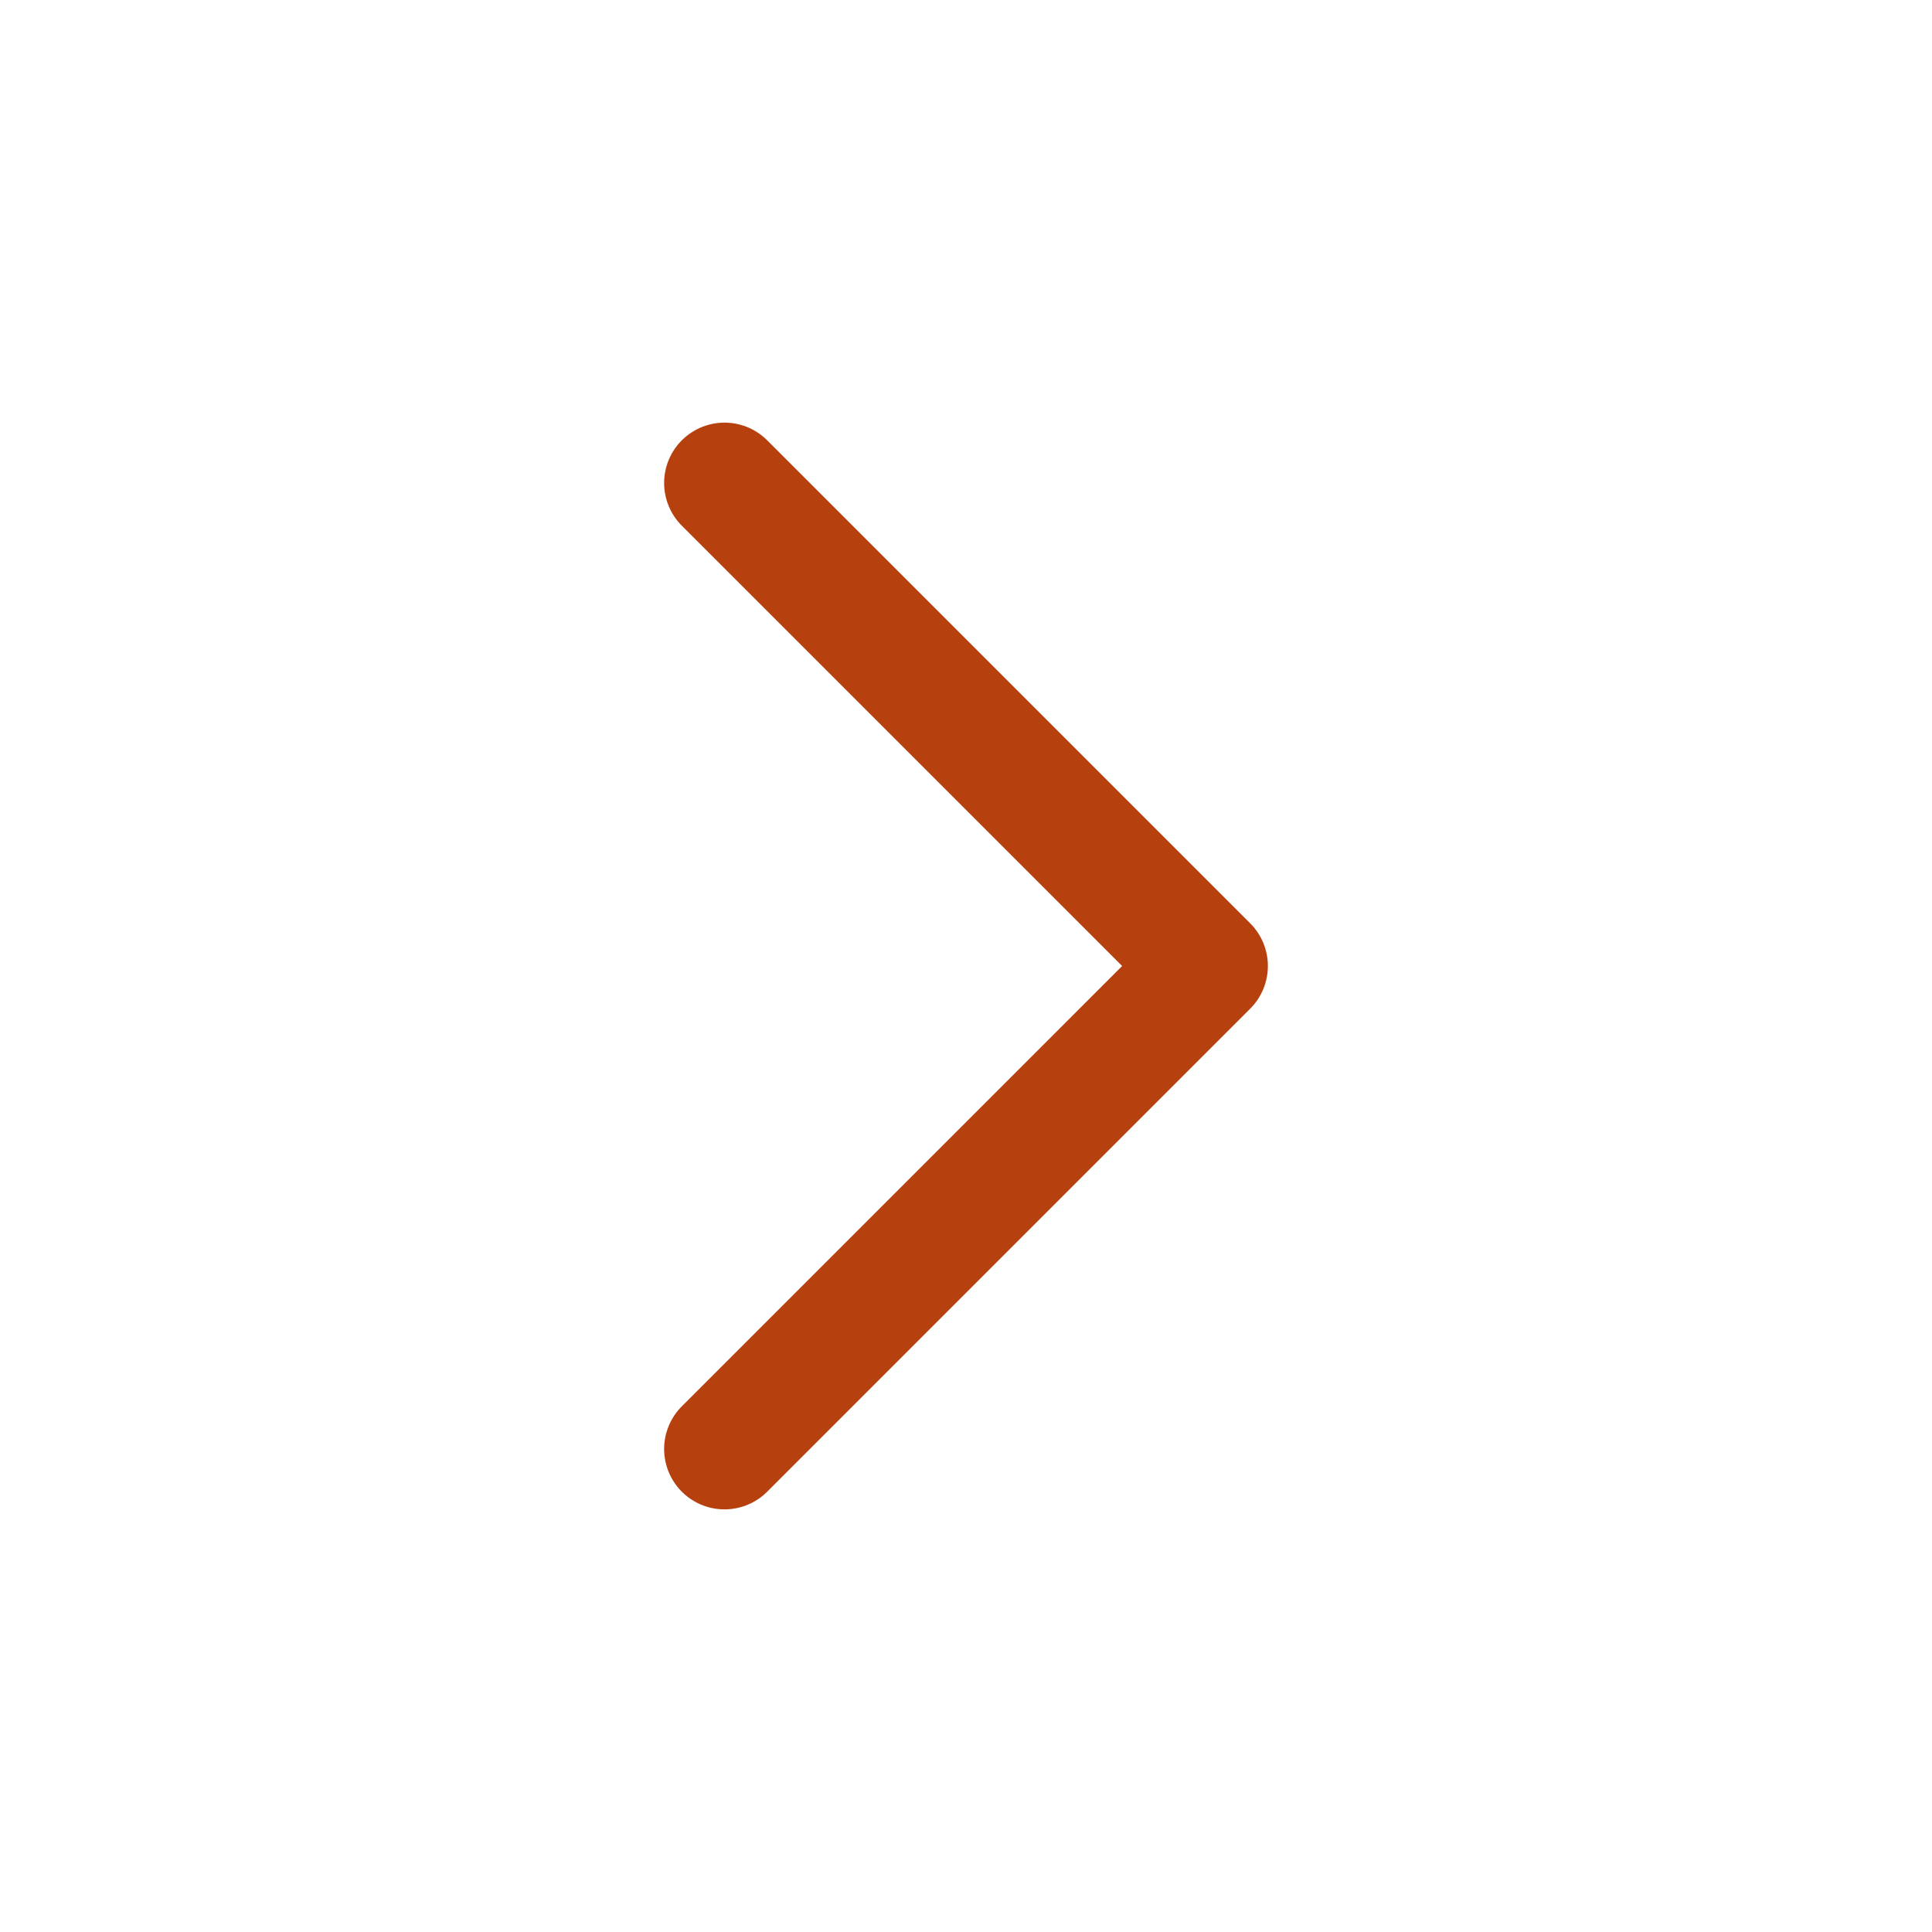
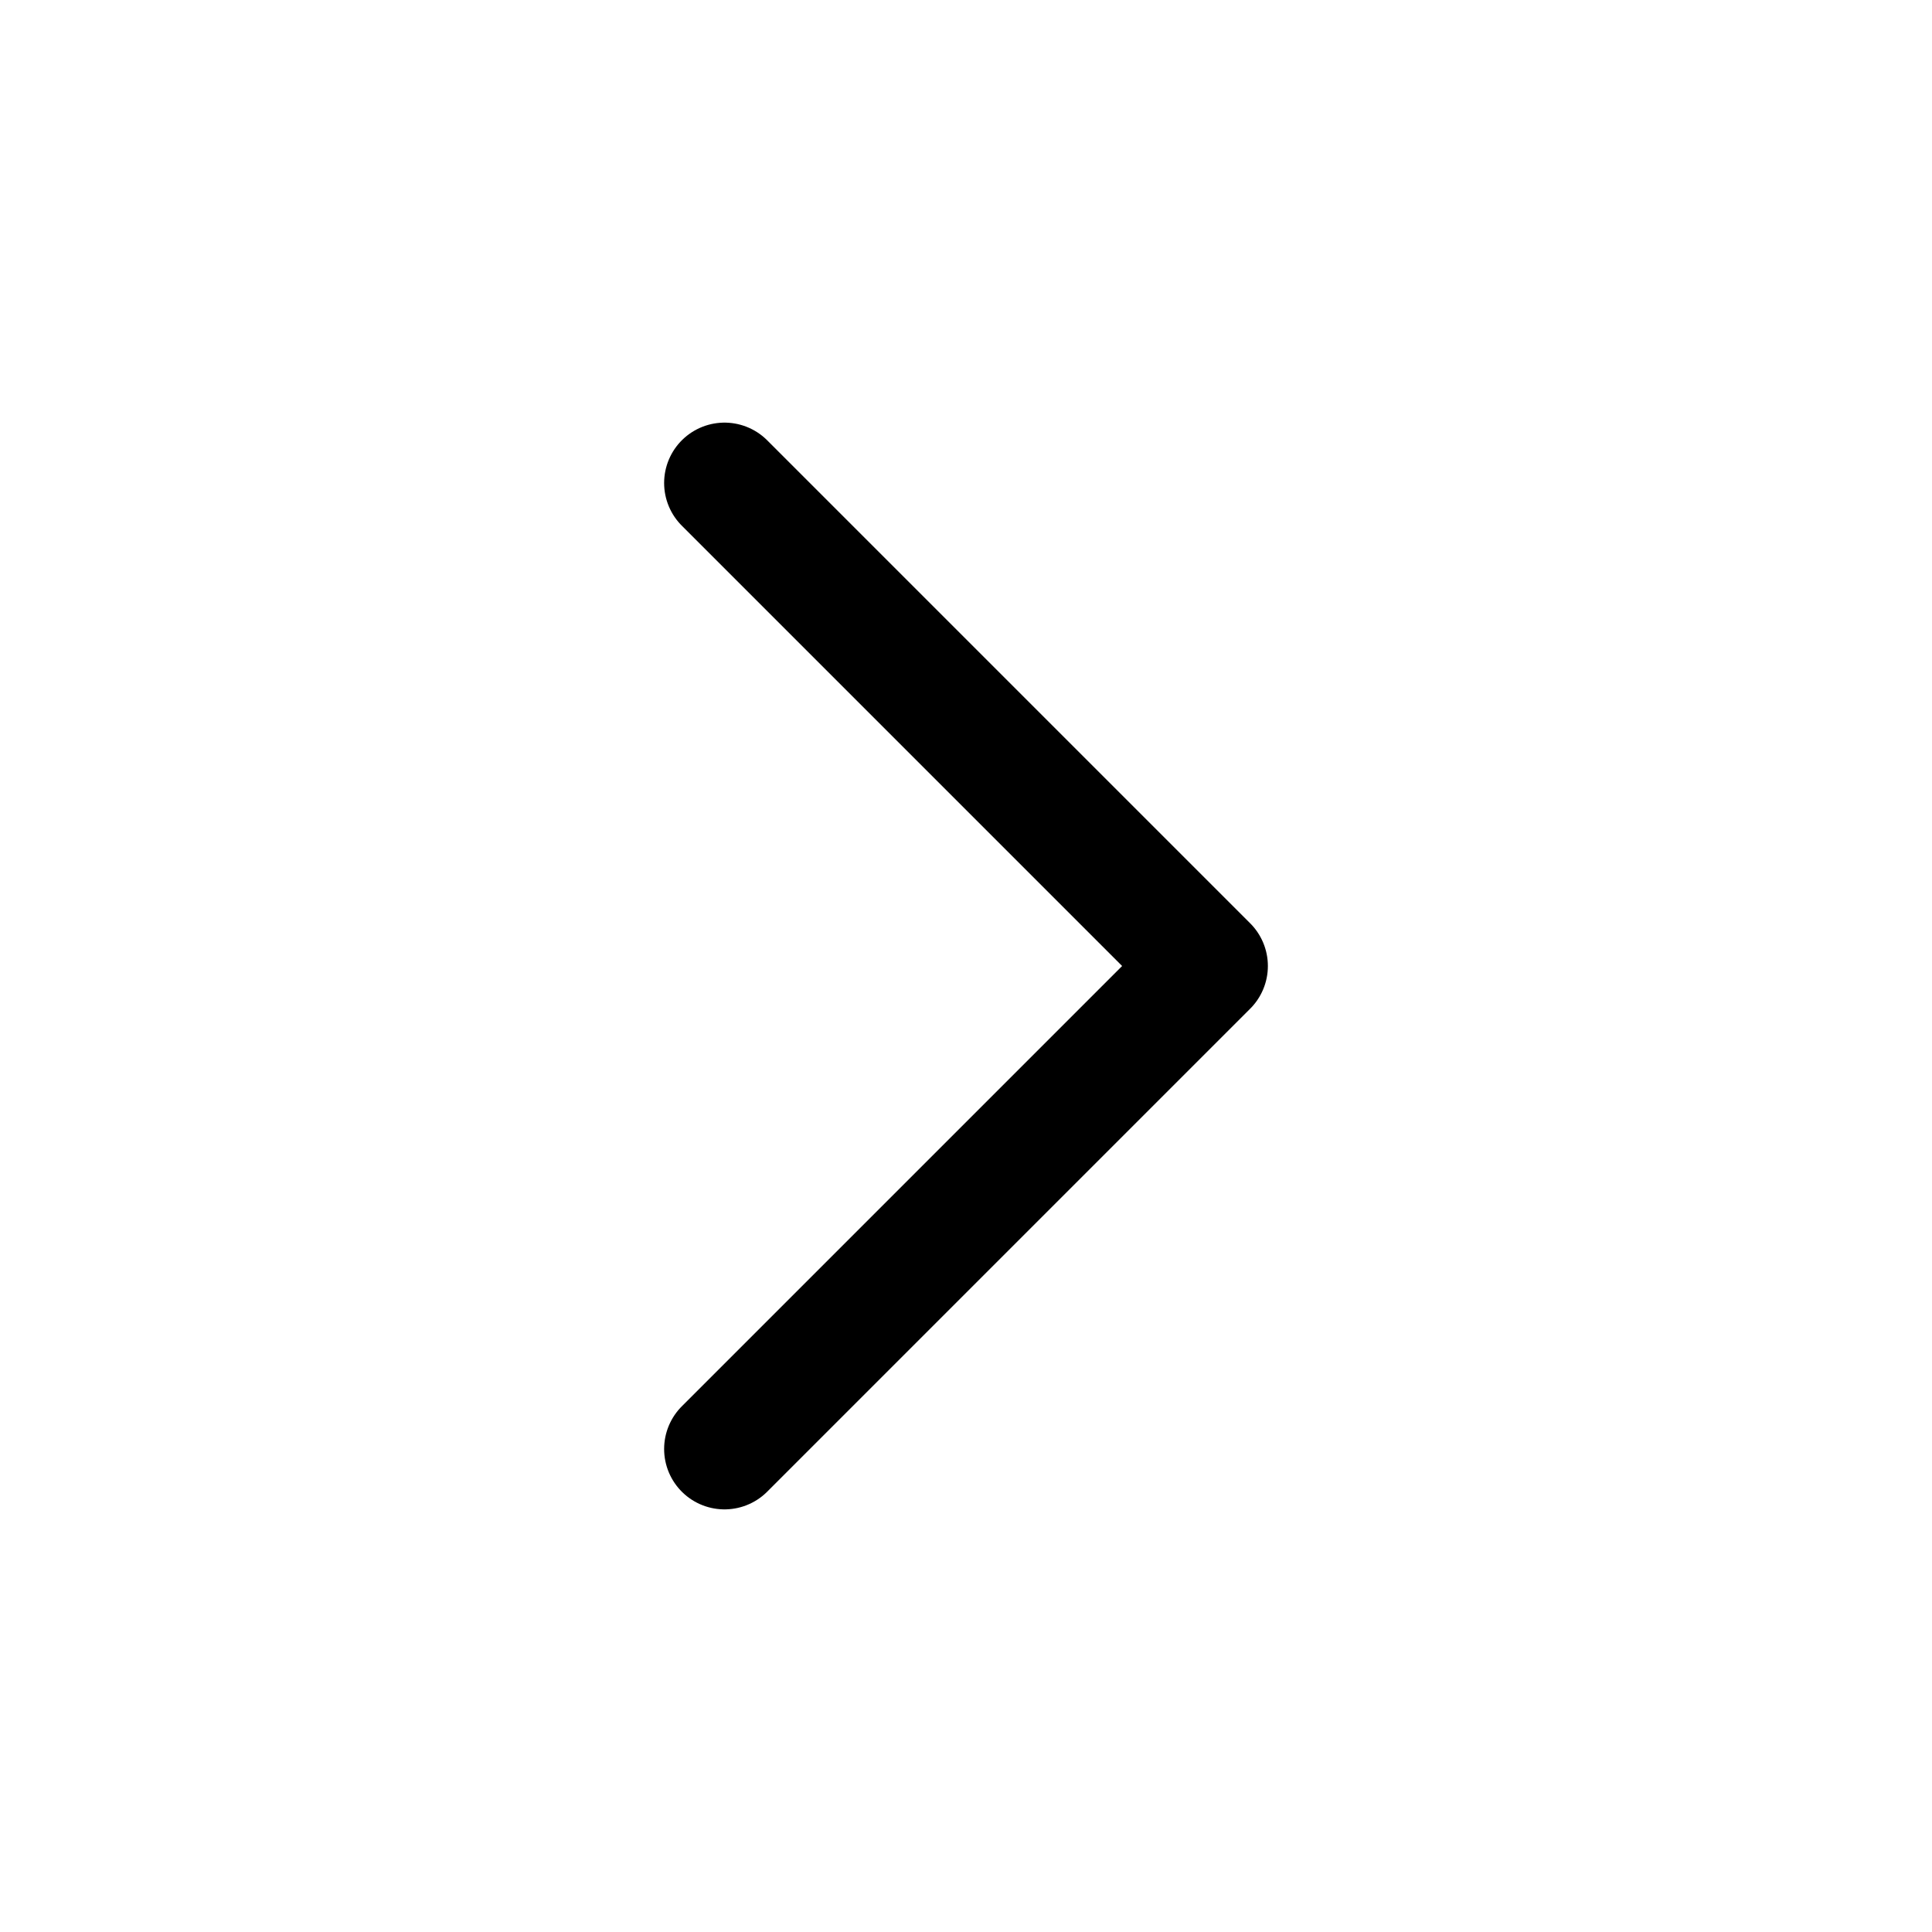
<svg xmlns="http://www.w3.org/2000/svg" width="24" height="24" viewBox="0 0 24 24" fill="none">
-   <path d="M9 18L15 12L9 6" stroke="#B7410E" stroke-width="1.5" stroke-linecap="round" stroke-linejoin="round" />
+   <path d="M9 18L15 12L9 6" stroke="currentColor" stroke-width="1.5" stroke-linecap="round" stroke-linejoin="round" />
</svg>
